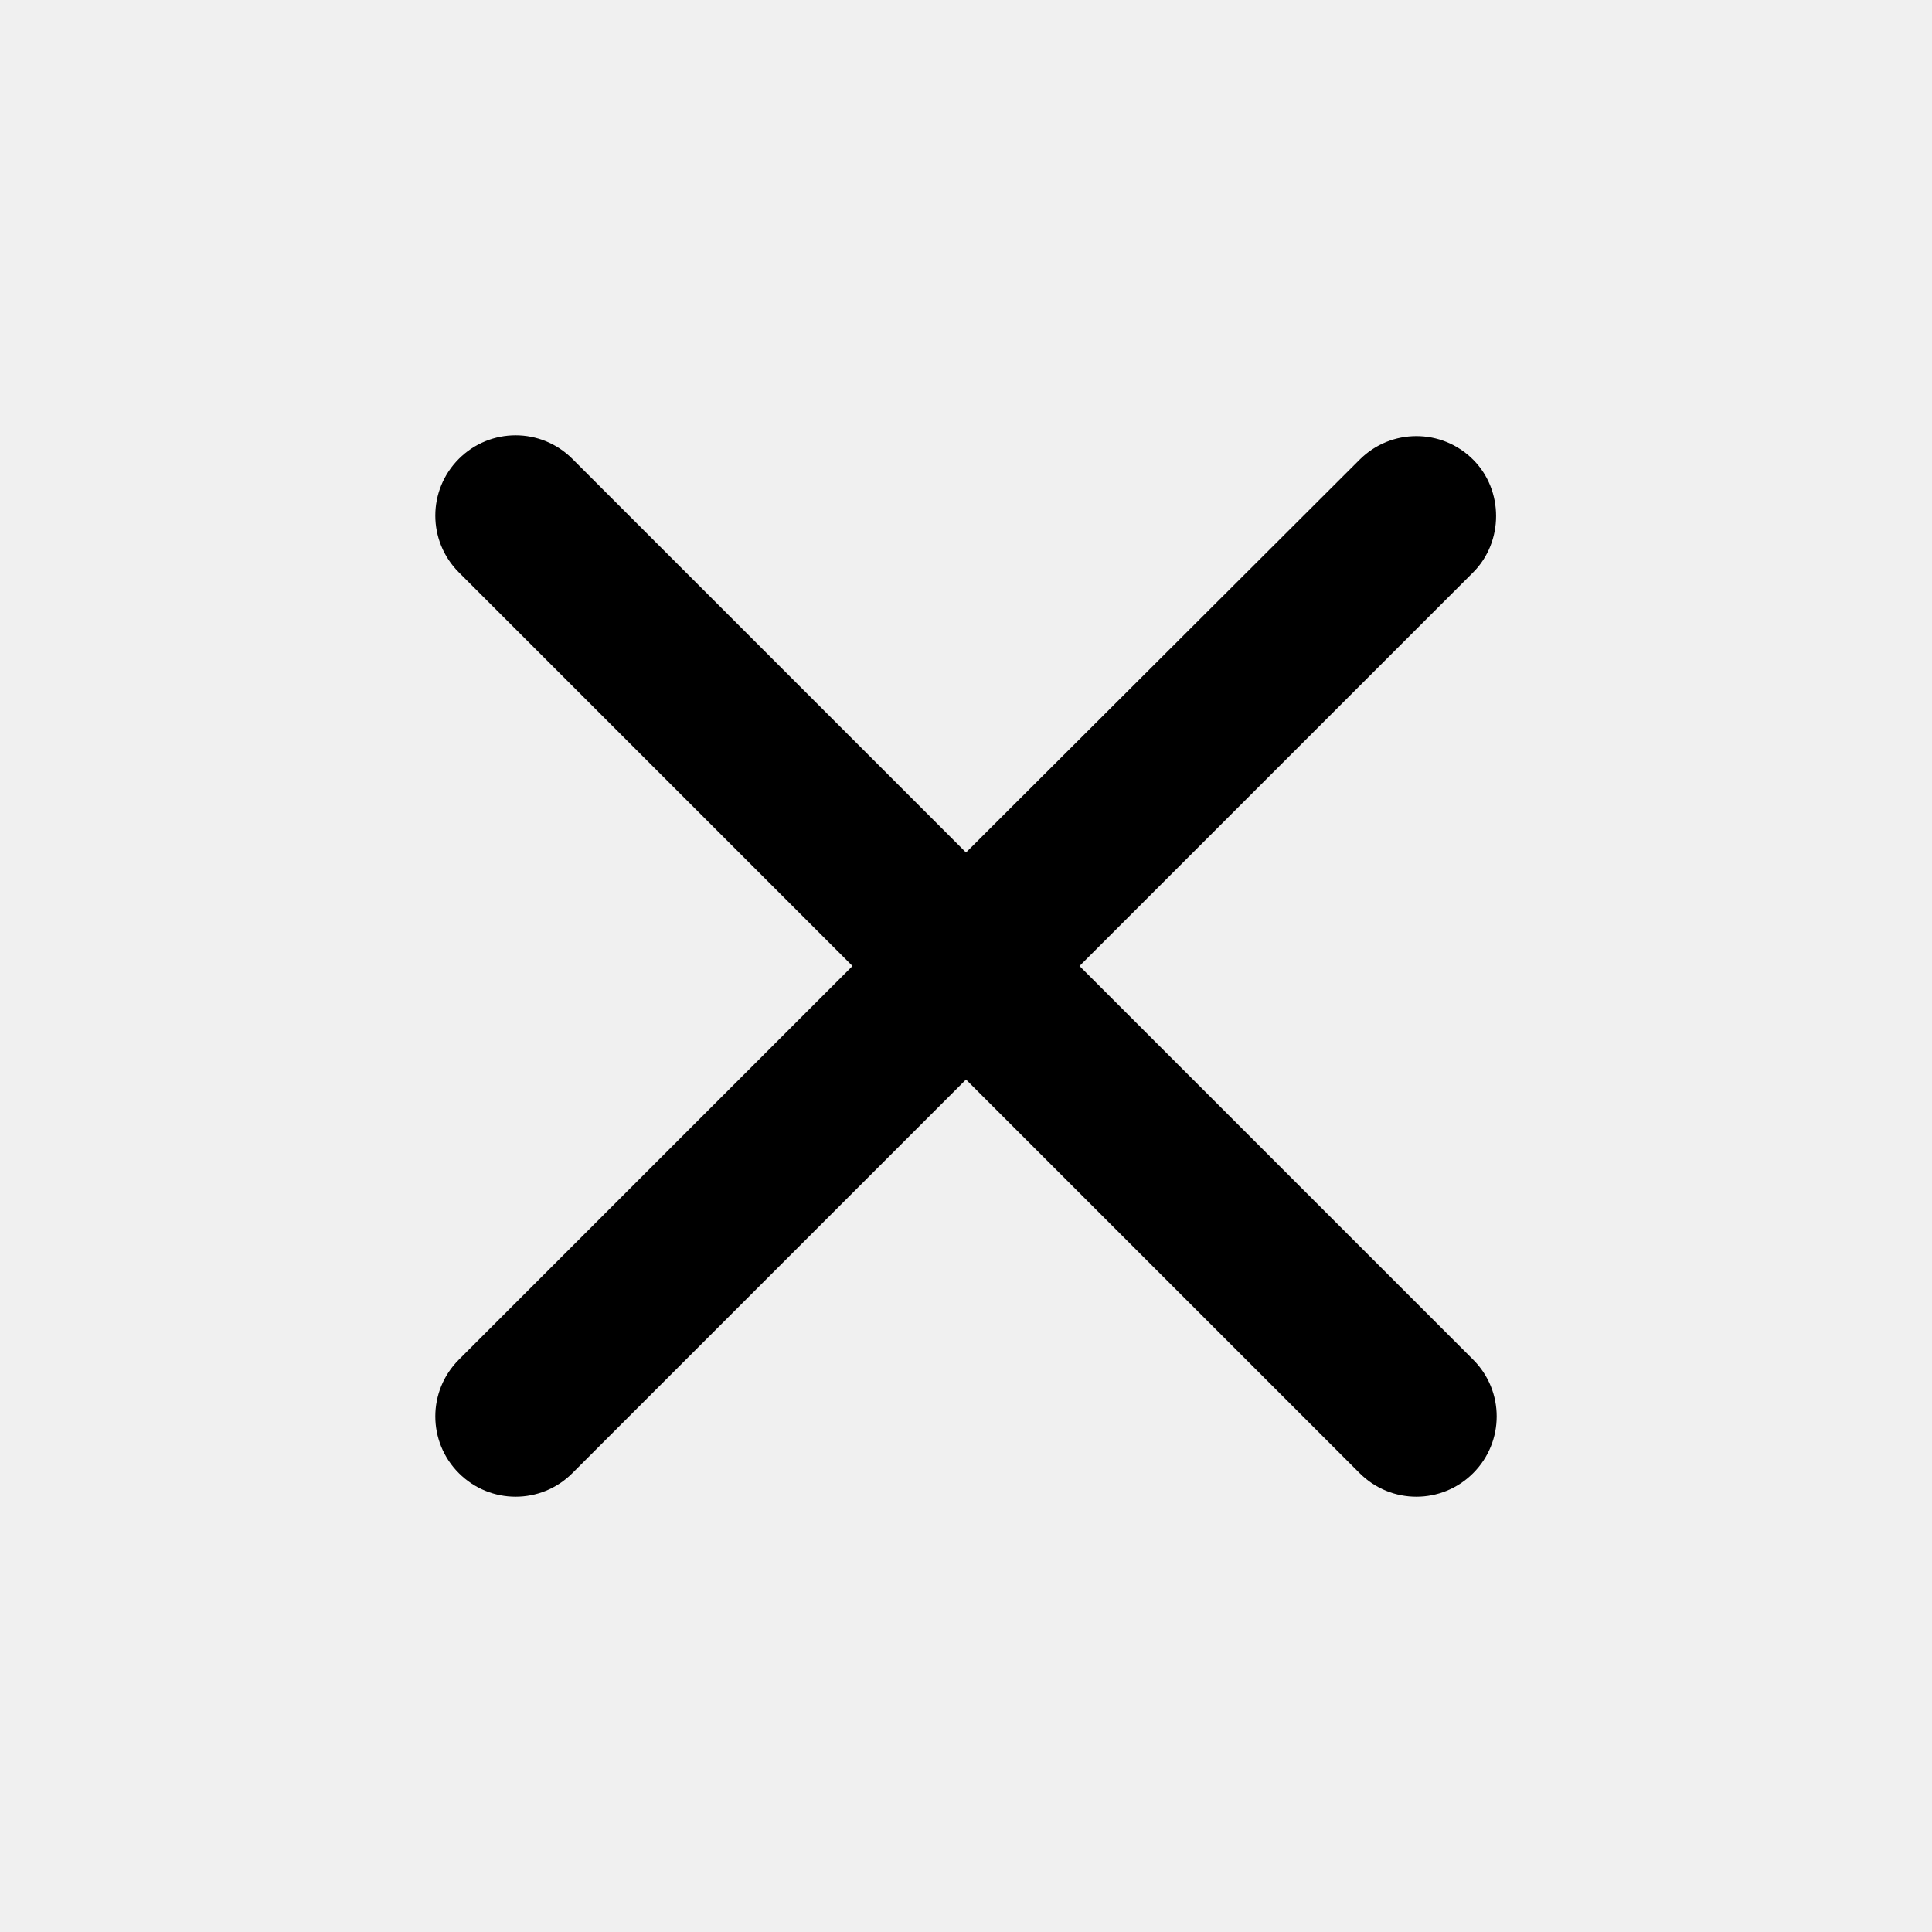
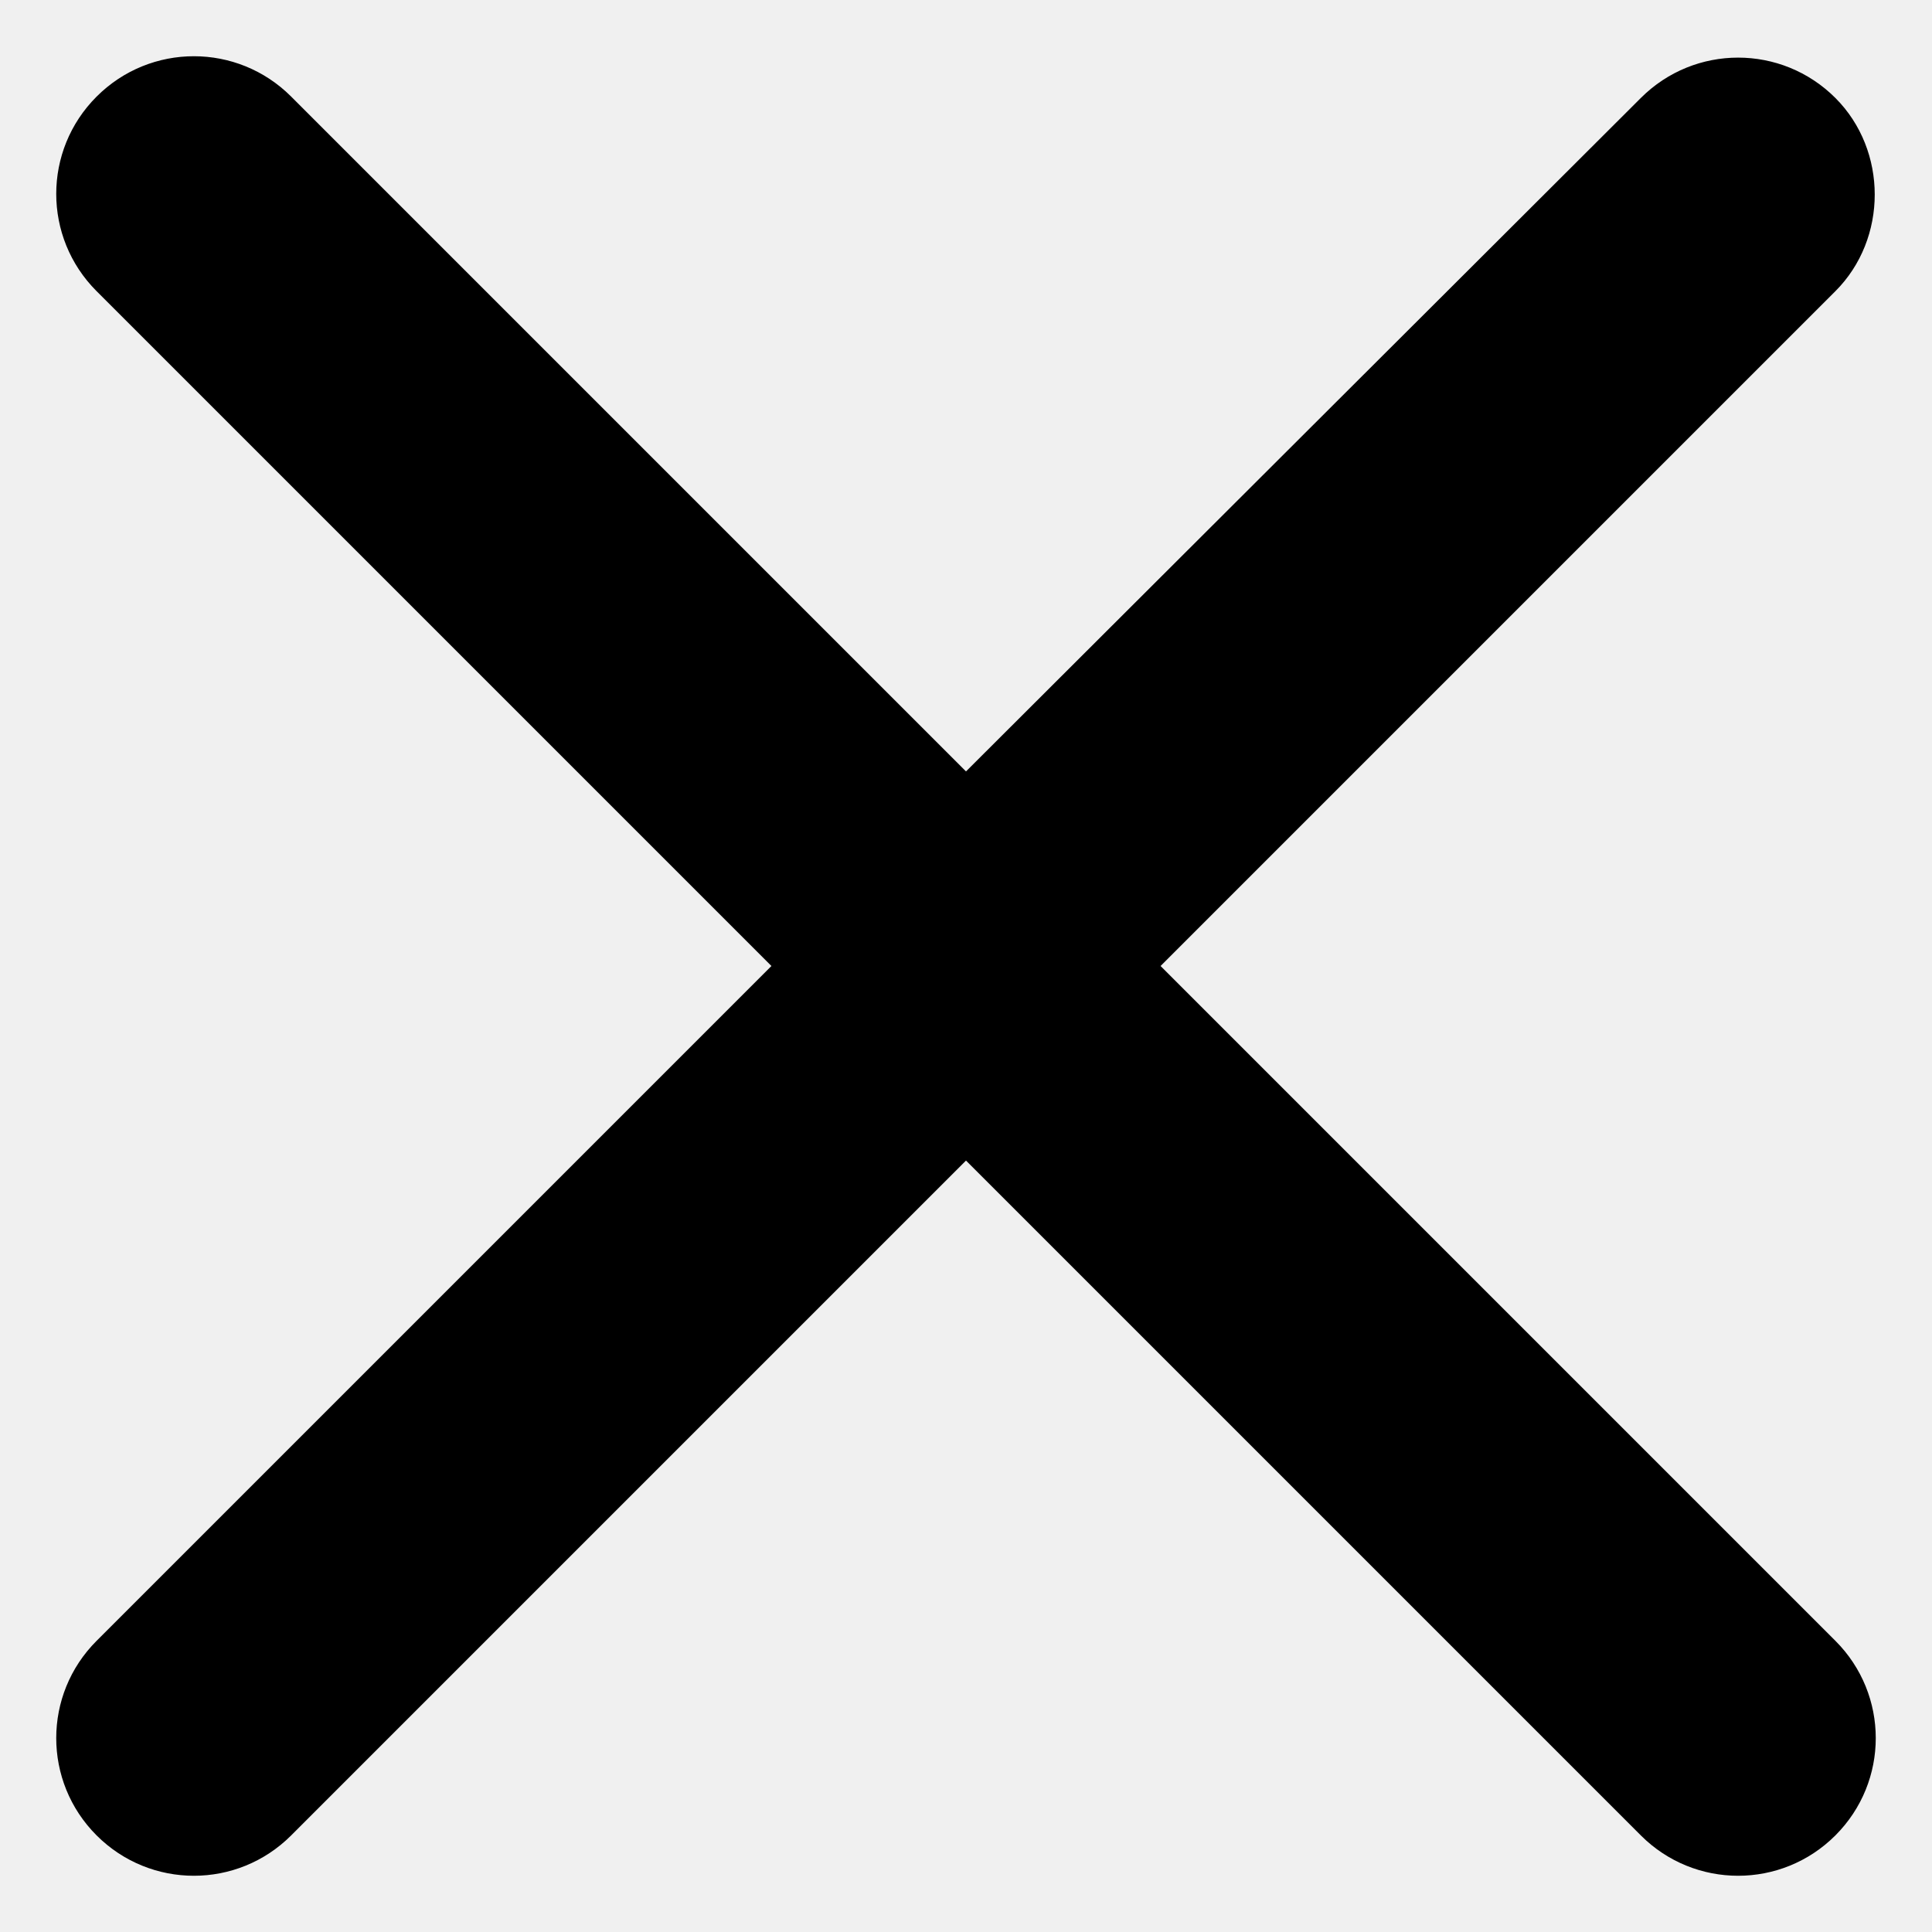
- <svg xmlns="http://www.w3.org/2000/svg" width="24" height="24" viewBox="0 0 24 24" fill="none">
-   <g clip-path="url(#clip0_1_2285)">
-     <path d="M18.3 5.71C17.91 5.32 17.28 5.32 16.89 5.71L12 10.59L7.11 5.7C6.72 5.31 6.09 5.31 5.7 5.7C5.31 6.09 5.31 6.72 5.7 7.11L10.59 12L5.7 16.89C5.31 17.28 5.31 17.91 5.7 18.3C6.09 18.69 6.72 18.69 7.11 18.3L12 13.41L16.89 18.3C17.28 18.69 17.91 18.69 18.3 18.3C18.69 17.91 18.69 17.28 18.3 16.89L13.41 12L18.3 7.11C18.68 6.73 18.68 6.09 18.3 5.71Z" fill="black" />
-   </g>
-   <defs>
-     <clipPath id="clip0_1_2285">
-       <rect width="24" height="24" fill="white" />
-     </clipPath>
-   </defs>
+ <svg xmlns="http://www.w3.org/2000/svg" width="14" height="14" viewBox="0 0 14 14" fill="none">
+   <path d="M13.3 0.71C12.91 0.32 12.28 0.32 11.89 0.71L7 5.59L2.11 0.7C1.72 0.31 1.09 0.31 0.7 0.7C0.31 1.09 0.31 1.72 0.7 2.11L5.59 7L0.7 11.89C0.31 12.28 0.31 12.91 0.7 13.3C1.09 13.69 1.72 13.69 2.11 13.3L7 8.41L11.89 13.3C12.28 13.69 12.91 13.69 13.3 13.3C13.69 12.91 13.69 12.28 13.3 11.89L8.41 7L13.3 2.11C13.68 1.73 13.68 1.09 13.3 0.71Z" fill="black" />
</svg>
